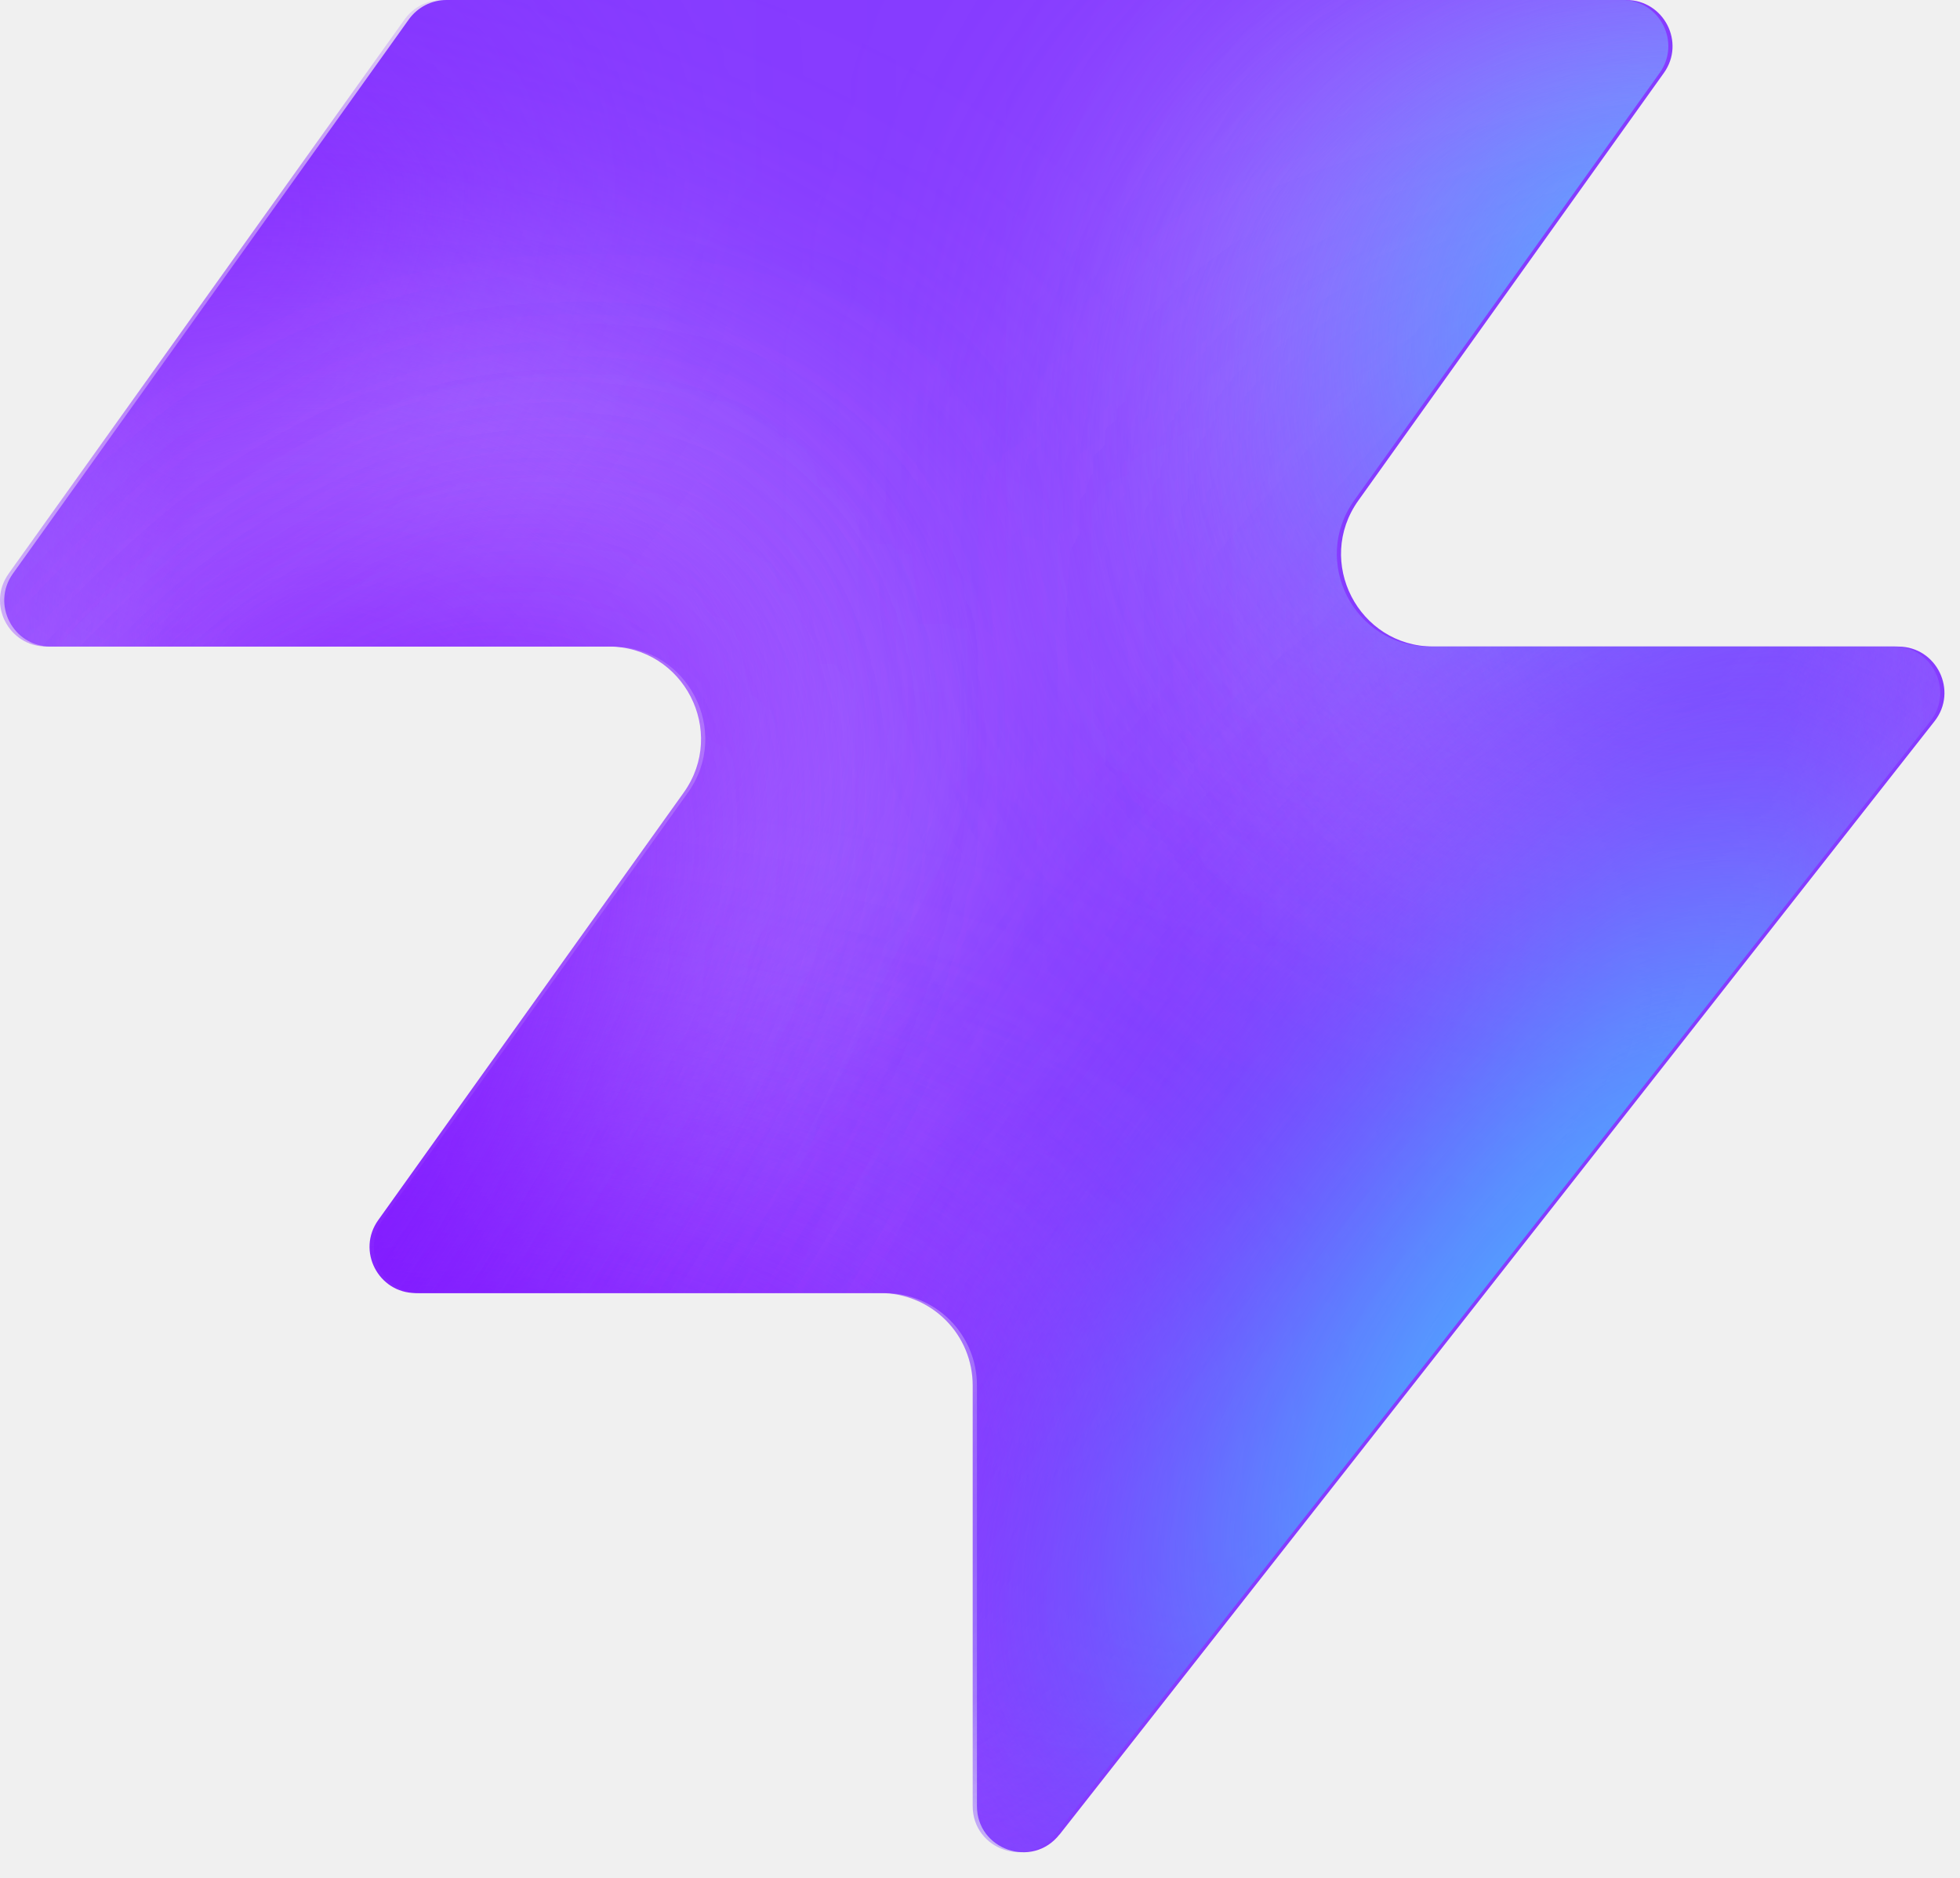
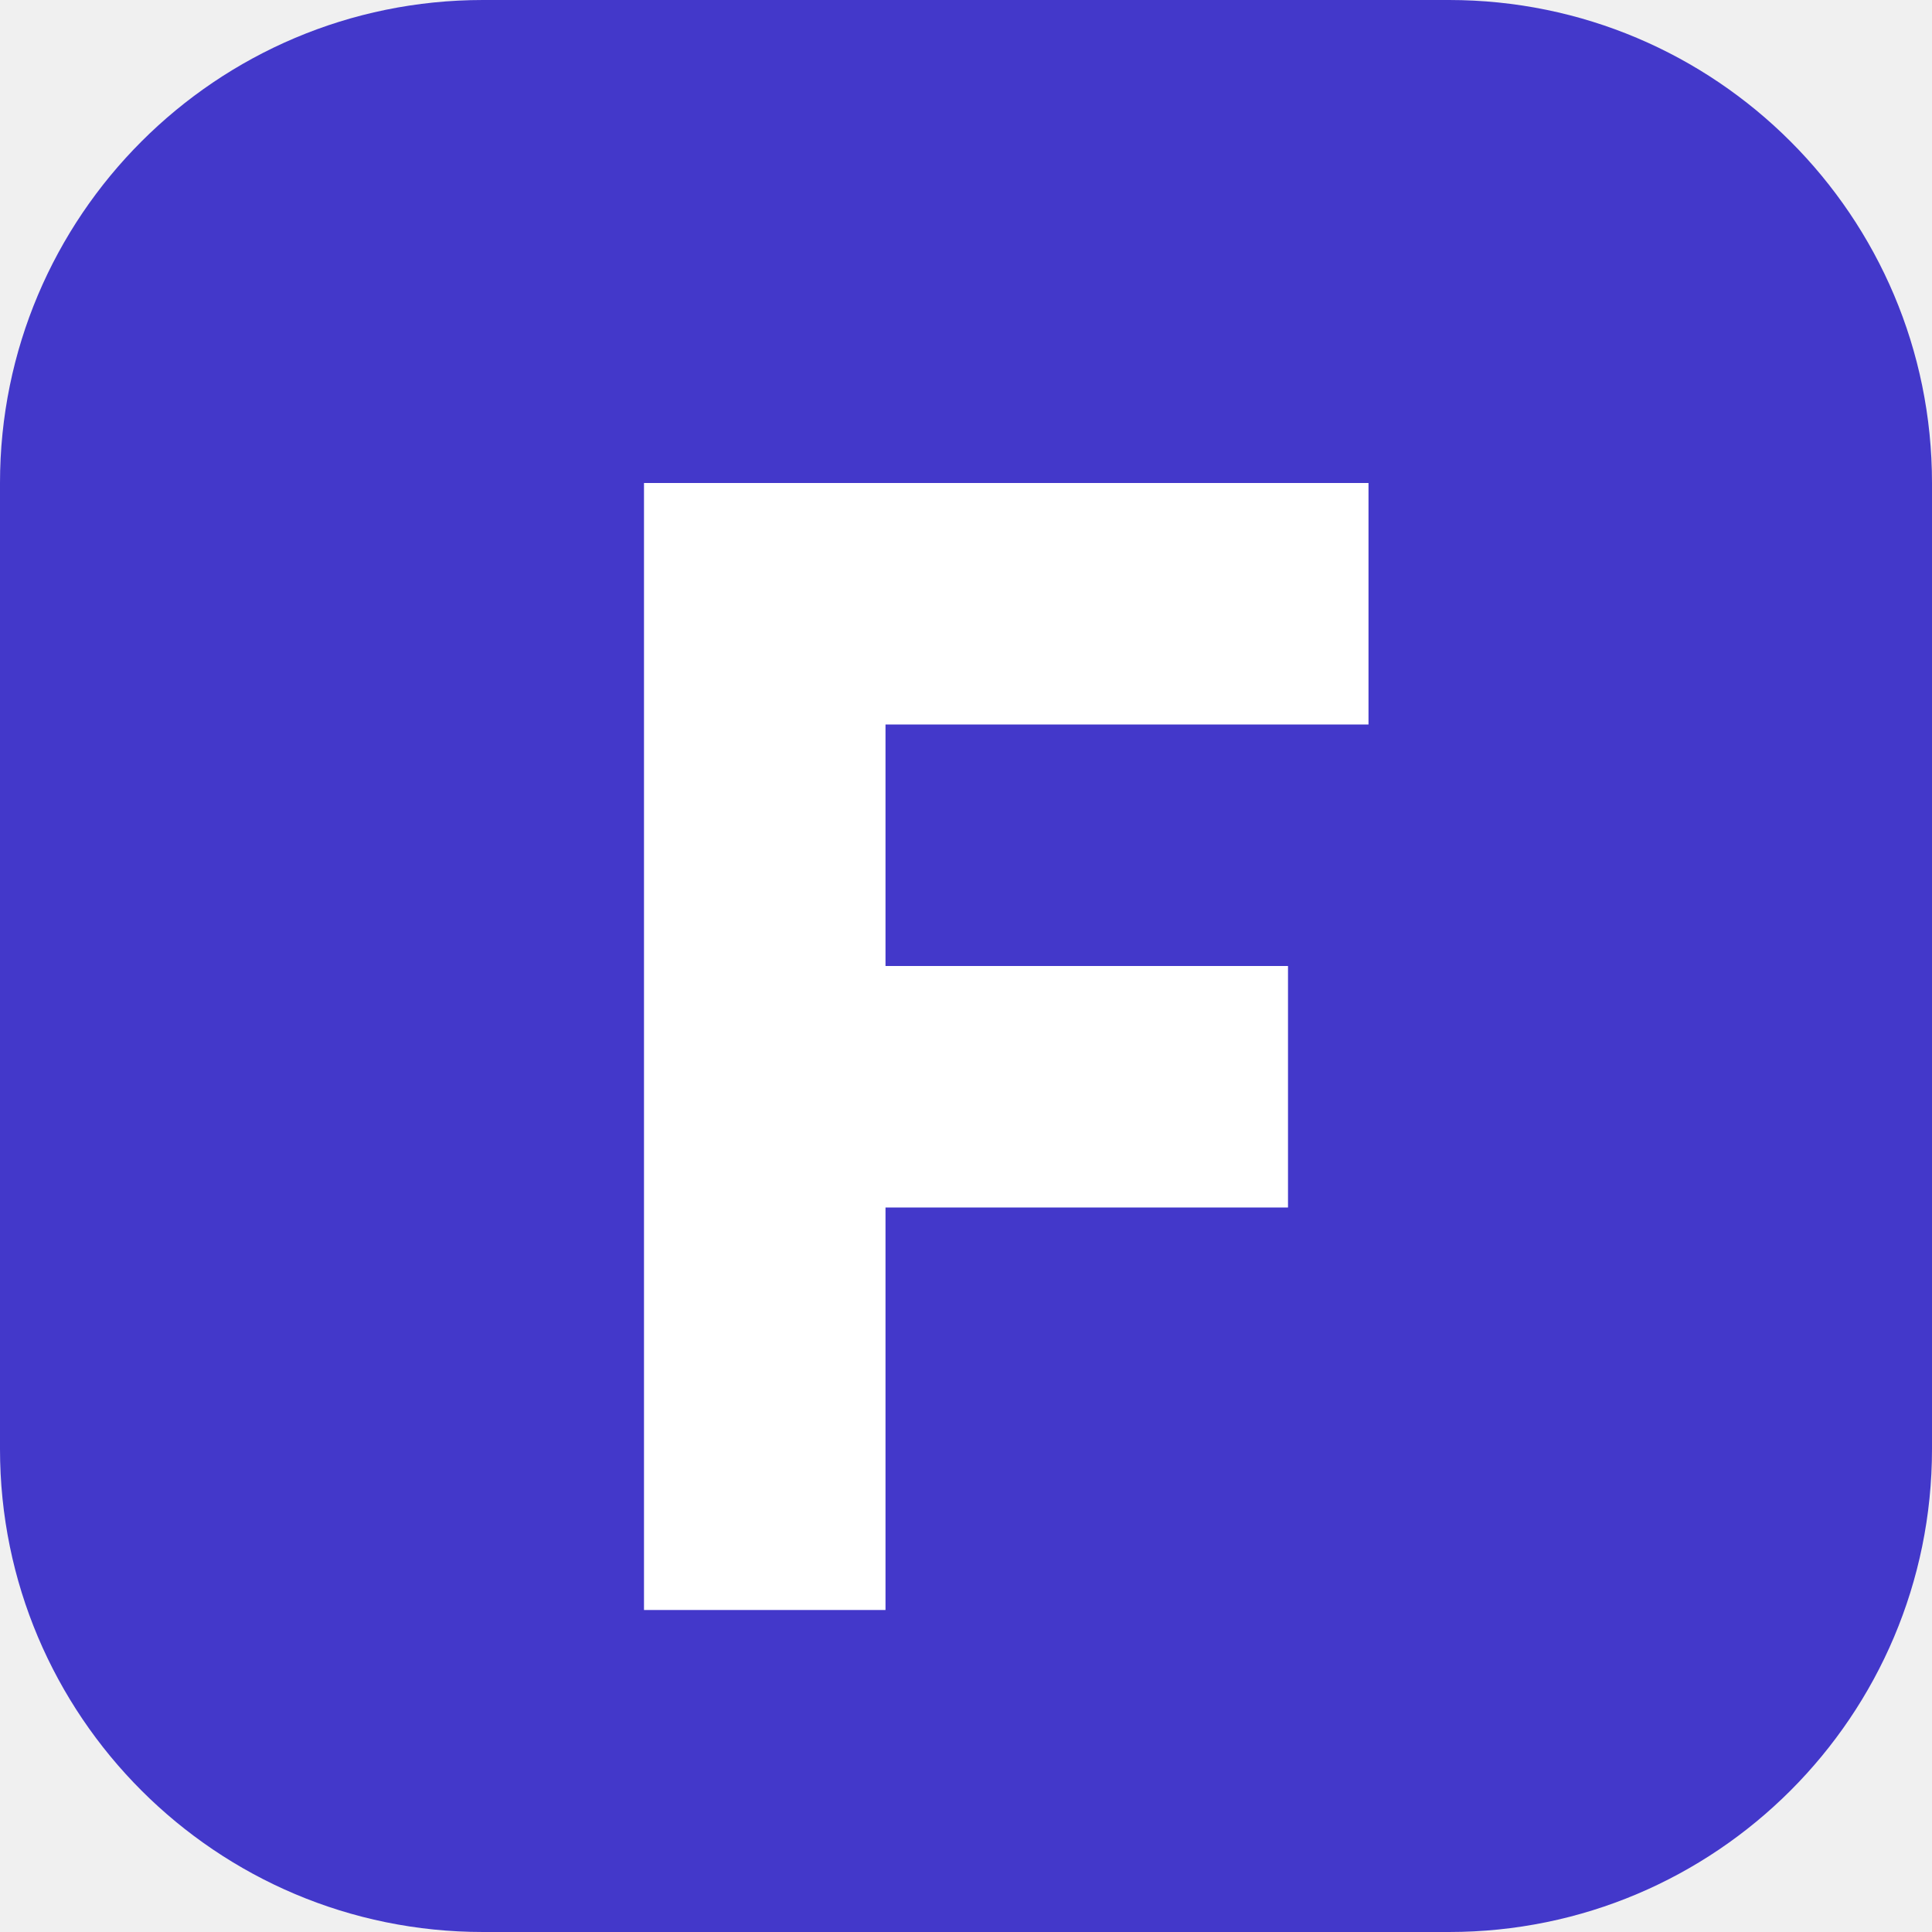
- <svg xmlns="http://www.w3.org/2000/svg" width="48" height="46" fill="none" viewBox="0 0 48 46">
-   <path fill="#863bff" d="M25.946 44.938c-.664.845-2.021.375-2.021-.698V33.937a2.26 2.26 0 0 0-2.262-2.262H10.287c-.92 0-1.456-1.04-.92-1.788l7.48-10.471c1.07-1.497 0-3.578-1.842-3.578H1.237c-.92 0-1.456-1.04-.92-1.788L10.013.474c.214-.297.556-.474.92-.474h28.894c.92 0 1.456 1.04.92 1.788l-7.48 10.471c-1.07 1.498 0 3.579 1.842 3.579h11.377c.943 0 1.473 1.088.89 1.83L25.947 44.94z" style="fill:#863bff;fill:color(display-p3 .525 .23 1);fill-opacity:1" />
-   <mask id="a" width="48" height="46" x="0" y="0" maskUnits="userSpaceOnUse" style="mask-type:alpha">
-     <path fill="#000" d="M25.842 44.938c-.664.844-2.021.375-2.021-.698V33.937a2.26 2.26 0 0 0-2.262-2.262H10.183c-.92 0-1.456-1.04-.92-1.788l7.48-10.471c1.07-1.498 0-3.579-1.842-3.579H1.133c-.92 0-1.456-1.04-.92-1.787L9.91.473c.214-.297.556-.474.92-.474h28.894c.92 0 1.456 1.04.92 1.788l-7.48 10.471c-1.07 1.498 0 3.578 1.842 3.578h11.377c.943 0 1.473 1.088.89 1.832L25.843 44.94z" style="fill:#000;fill-opacity:1" />
-   </mask>
-   <g mask="url(#a)">
-     <g filter="url(#b)">
-       <ellipse cx="5.508" cy="14.704" fill="#ede6ff" rx="5.508" ry="14.704" style="fill:#ede6ff;fill:color(display-p3 .927 .903 1);fill-opacity:1" transform="matrix(.00324 1 1 -.00324 -4.47 31.516)" />
-     </g>
-     <g filter="url(#c)">
-       <ellipse cx="10.399" cy="29.851" fill="#ede6ff" rx="10.399" ry="29.851" style="fill:#ede6ff;fill:color(display-p3 .927 .903 1);fill-opacity:1" transform="matrix(.00324 1 1 -.00324 -39.328 7.883)" />
-     </g>
-     <g filter="url(#d)">
-       <ellipse cx="5.508" cy="30.487" fill="#7e14ff" rx="5.508" ry="30.487" style="fill:#7e14ff;fill:color(display-p3 .492 .077 1);fill-opacity:1" transform="rotate(89.814 -25.913 -14.639)scale(1 -1)" />
-     </g>
-     <g filter="url(#e)">
-       <ellipse cx="5.508" cy="30.599" fill="#7e14ff" rx="5.508" ry="30.599" style="fill:#7e14ff;fill:color(display-p3 .492 .077 1);fill-opacity:1" transform="rotate(89.814 -32.644 -3.334)scale(1 -1)" />
-     </g>
-     <g filter="url(#f)">
-       <ellipse cx="5.508" cy="30.599" fill="#7e14ff" rx="5.508" ry="30.599" style="fill:#7e14ff;fill:color(display-p3 .492 .077 1);fill-opacity:1" transform="matrix(.00324 1 1 -.00324 -34.34 30.47)" />
-     </g>
-     <g filter="url(#g)">
-       <ellipse cx="14.072" cy="22.078" fill="#ede6ff" rx="14.072" ry="22.078" style="fill:#ede6ff;fill:color(display-p3 .927 .903 1);fill-opacity:1" transform="rotate(93.35 24.506 48.493)scale(-1 1)" />
-     </g>
-     <g filter="url(#h)">
-       <ellipse cx="3.47" cy="21.501" fill="#7e14ff" rx="3.47" ry="21.501" style="fill:#7e14ff;fill:color(display-p3 .492 .077 1);fill-opacity:1" transform="rotate(89.009 28.708 47.59)scale(-1 1)" />
-     </g>
-     <g filter="url(#i)">
-       <ellipse cx="3.47" cy="21.501" fill="#7e14ff" rx="3.47" ry="21.501" style="fill:#7e14ff;fill:color(display-p3 .492 .077 1);fill-opacity:1" transform="rotate(89.009 28.708 47.59)scale(-1 1)" />
-     </g>
-     <g filter="url(#j)">
-       <ellipse cx=".387" cy="8.972" fill="#7e14ff" rx="4.407" ry="29.108" style="fill:#7e14ff;fill:color(display-p3 .492 .077 1);fill-opacity:1" transform="rotate(39.51 .387 8.972)" />
-     </g>
-     <g filter="url(#k)">
-       <ellipse cx="47.523" cy="-6.092" fill="#7e14ff" rx="4.407" ry="29.108" style="fill:#7e14ff;fill:color(display-p3 .492 .077 1);fill-opacity:1" transform="rotate(37.892 47.523 -6.092)" />
-     </g>
-     <g filter="url(#l)">
-       <ellipse cx="41.412" cy="6.333" fill="#47bfff" rx="5.971" ry="9.665" style="fill:#47bfff;fill:color(display-p3 .28 .748 1);fill-opacity:1" transform="rotate(37.892 41.412 6.333)" />
-     </g>
-     <g filter="url(#m)">
-       <ellipse cx="-1.879" cy="38.332" fill="#7e14ff" rx="4.407" ry="29.108" style="fill:#7e14ff;fill:color(display-p3 .492 .077 1);fill-opacity:1" transform="rotate(37.892 -1.88 38.332)" />
-     </g>
-     <g filter="url(#n)">
-       <ellipse cx="-1.879" cy="38.332" fill="#7e14ff" rx="4.407" ry="29.108" style="fill:#7e14ff;fill:color(display-p3 .492 .077 1);fill-opacity:1" transform="rotate(37.892 -1.88 38.332)" />
-     </g>
-     <g filter="url(#o)">
-       <ellipse cx="35.651" cy="29.907" fill="#7e14ff" rx="4.407" ry="29.108" style="fill:#7e14ff;fill:color(display-p3 .492 .077 1);fill-opacity:1" transform="rotate(37.892 35.651 29.907)" />
-     </g>
-     <g filter="url(#p)">
-       <ellipse cx="38.418" cy="32.4" fill="#47bfff" rx="5.971" ry="15.297" style="fill:#47bfff;fill:color(display-p3 .28 .748 1);fill-opacity:1" transform="rotate(37.892 38.418 32.4)" />
-     </g>
-   </g>
-   <defs>
-     <filter id="b" width="60.045" height="41.654" x="-19.77" y="16.149" color-interpolation-filters="sRGB" filterUnits="userSpaceOnUse">
-       <feFlood flood-opacity="0" result="BackgroundImageFix" />
-       <feBlend in="SourceGraphic" in2="BackgroundImageFix" result="shape" />
-       <feGaussianBlur result="effect1_foregroundBlur_2002_17158" stdDeviation="7.659" />
-     </filter>
-     <filter id="c" width="90.34" height="51.437" x="-54.613" y="-7.533" color-interpolation-filters="sRGB" filterUnits="userSpaceOnUse">
-       <feFlood flood-opacity="0" result="BackgroundImageFix" />
-       <feBlend in="SourceGraphic" in2="BackgroundImageFix" result="shape" />
-       <feGaussianBlur result="effect1_foregroundBlur_2002_17158" stdDeviation="7.659" />
-     </filter>
-     <filter id="d" width="79.355" height="29.4" x="-49.64" y="2.03" color-interpolation-filters="sRGB" filterUnits="userSpaceOnUse">
-       <feFlood flood-opacity="0" result="BackgroundImageFix" />
-       <feBlend in="SourceGraphic" in2="BackgroundImageFix" result="shape" />
-       <feGaussianBlur result="effect1_foregroundBlur_2002_17158" stdDeviation="4.596" />
-     </filter>
-     <filter id="e" width="79.579" height="29.4" x="-45.045" y="20.029" color-interpolation-filters="sRGB" filterUnits="userSpaceOnUse">
-       <feFlood flood-opacity="0" result="BackgroundImageFix" />
-       <feBlend in="SourceGraphic" in2="BackgroundImageFix" result="shape" />
-       <feGaussianBlur result="effect1_foregroundBlur_2002_17158" stdDeviation="4.596" />
-     </filter>
-     <filter id="f" width="79.579" height="29.4" x="-43.513" y="21.178" color-interpolation-filters="sRGB" filterUnits="userSpaceOnUse">
-       <feFlood flood-opacity="0" result="BackgroundImageFix" />
-       <feBlend in="SourceGraphic" in2="BackgroundImageFix" result="shape" />
-       <feGaussianBlur result="effect1_foregroundBlur_2002_17158" stdDeviation="4.596" />
-     </filter>
-     <filter id="g" width="74.749" height="58.852" x="15.756" y="-17.901" color-interpolation-filters="sRGB" filterUnits="userSpaceOnUse">
-       <feFlood flood-opacity="0" result="BackgroundImageFix" />
-       <feBlend in="SourceGraphic" in2="BackgroundImageFix" result="shape" />
-       <feGaussianBlur result="effect1_foregroundBlur_2002_17158" stdDeviation="7.659" />
-     </filter>
-     <filter id="h" width="61.377" height="25.362" x="23.548" y="2.284" color-interpolation-filters="sRGB" filterUnits="userSpaceOnUse">
-       <feFlood flood-opacity="0" result="BackgroundImageFix" />
-       <feBlend in="SourceGraphic" in2="BackgroundImageFix" result="shape" />
-       <feGaussianBlur result="effect1_foregroundBlur_2002_17158" stdDeviation="4.596" />
-     </filter>
-     <filter id="i" width="61.377" height="25.362" x="23.548" y="2.284" color-interpolation-filters="sRGB" filterUnits="userSpaceOnUse">
-       <feFlood flood-opacity="0" result="BackgroundImageFix" />
-       <feBlend in="SourceGraphic" in2="BackgroundImageFix" result="shape" />
-       <feGaussianBlur result="effect1_foregroundBlur_2002_17158" stdDeviation="4.596" />
-     </filter>
-     <filter id="j" width="56.045" height="63.649" x="-27.636" y="-22.853" color-interpolation-filters="sRGB" filterUnits="userSpaceOnUse">
-       <feFlood flood-opacity="0" result="BackgroundImageFix" />
-       <feBlend in="SourceGraphic" in2="BackgroundImageFix" result="shape" />
-       <feGaussianBlur result="effect1_foregroundBlur_2002_17158" stdDeviation="4.596" />
-     </filter>
-     <filter id="k" width="54.814" height="64.646" x="20.116" y="-38.415" color-interpolation-filters="sRGB" filterUnits="userSpaceOnUse">
-       <feFlood flood-opacity="0" result="BackgroundImageFix" />
-       <feBlend in="SourceGraphic" in2="BackgroundImageFix" result="shape" />
-       <feGaussianBlur result="effect1_foregroundBlur_2002_17158" stdDeviation="4.596" />
-     </filter>
-     <filter id="l" width="33.541" height="35.313" x="24.641" y="-11.323" color-interpolation-filters="sRGB" filterUnits="userSpaceOnUse">
-       <feFlood flood-opacity="0" result="BackgroundImageFix" />
-       <feBlend in="SourceGraphic" in2="BackgroundImageFix" result="shape" />
-       <feGaussianBlur result="effect1_foregroundBlur_2002_17158" stdDeviation="4.596" />
-     </filter>
-     <filter id="m" width="54.814" height="64.646" x="-29.286" y="6.009" color-interpolation-filters="sRGB" filterUnits="userSpaceOnUse">
-       <feFlood flood-opacity="0" result="BackgroundImageFix" />
-       <feBlend in="SourceGraphic" in2="BackgroundImageFix" result="shape" />
-       <feGaussianBlur result="effect1_foregroundBlur_2002_17158" stdDeviation="4.596" />
-     </filter>
-     <filter id="n" width="54.814" height="64.646" x="-29.286" y="6.009" color-interpolation-filters="sRGB" filterUnits="userSpaceOnUse">
-       <feFlood flood-opacity="0" result="BackgroundImageFix" />
-       <feBlend in="SourceGraphic" in2="BackgroundImageFix" result="shape" />
-       <feGaussianBlur result="effect1_foregroundBlur_2002_17158" stdDeviation="4.596" />
-     </filter>
-     <filter id="o" width="54.814" height="64.646" x="8.244" y="-2.416" color-interpolation-filters="sRGB" filterUnits="userSpaceOnUse">
-       <feFlood flood-opacity="0" result="BackgroundImageFix" />
-       <feBlend in="SourceGraphic" in2="BackgroundImageFix" result="shape" />
-       <feGaussianBlur result="effect1_foregroundBlur_2002_17158" stdDeviation="4.596" />
-     </filter>
-     <filter id="p" width="39.409" height="43.623" x="18.713" y="10.588" color-interpolation-filters="sRGB" filterUnits="userSpaceOnUse">
-       <feFlood flood-opacity="0" result="BackgroundImageFix" />
-       <feBlend in="SourceGraphic" in2="BackgroundImageFix" result="shape" />
-       <feGaussianBlur result="effect1_foregroundBlur_2002_17158" stdDeviation="4.596" />
-     </filter>
-   </defs>
+ <svg xmlns="http://www.w3.org/2000/svg" width="48" height="48" viewBox="0 0 48 48">
+   <rect width="48" height="48" rx="12" fill="#4338ca" />
+   <path d="M16 12h18v6H22v6h10v6H22v10h-6z" fill="#ffffff" />
</svg>
